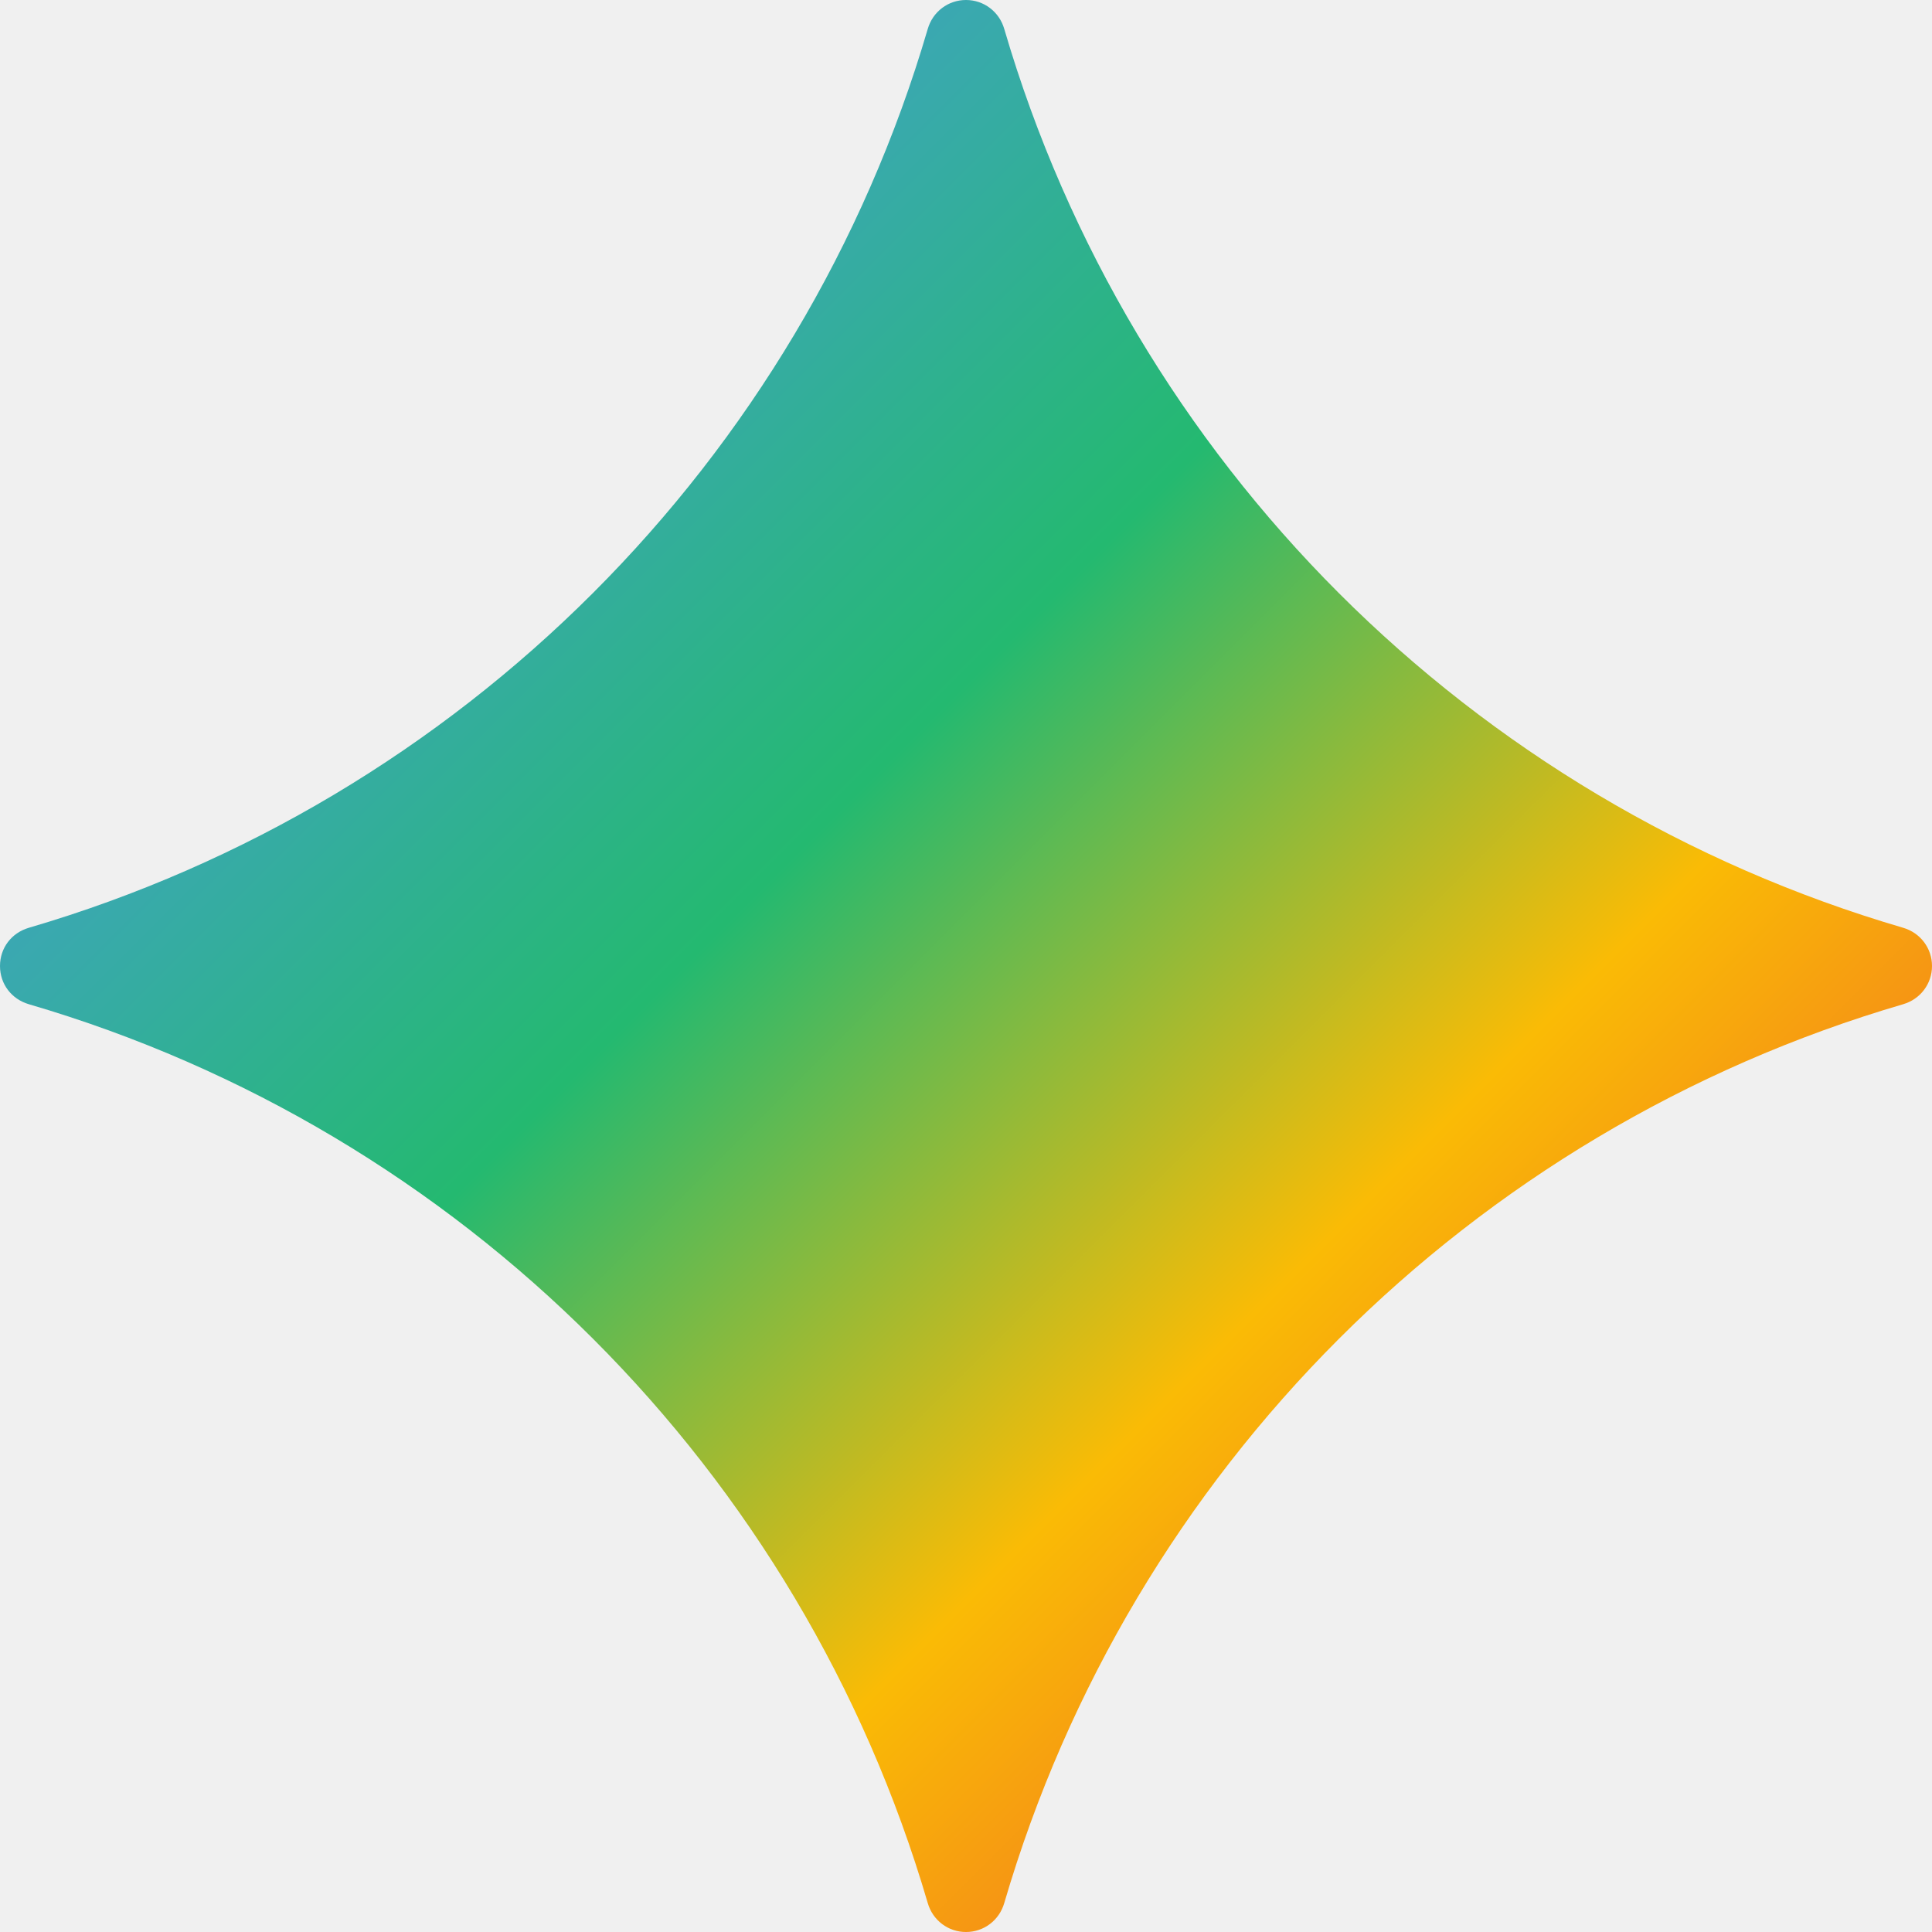
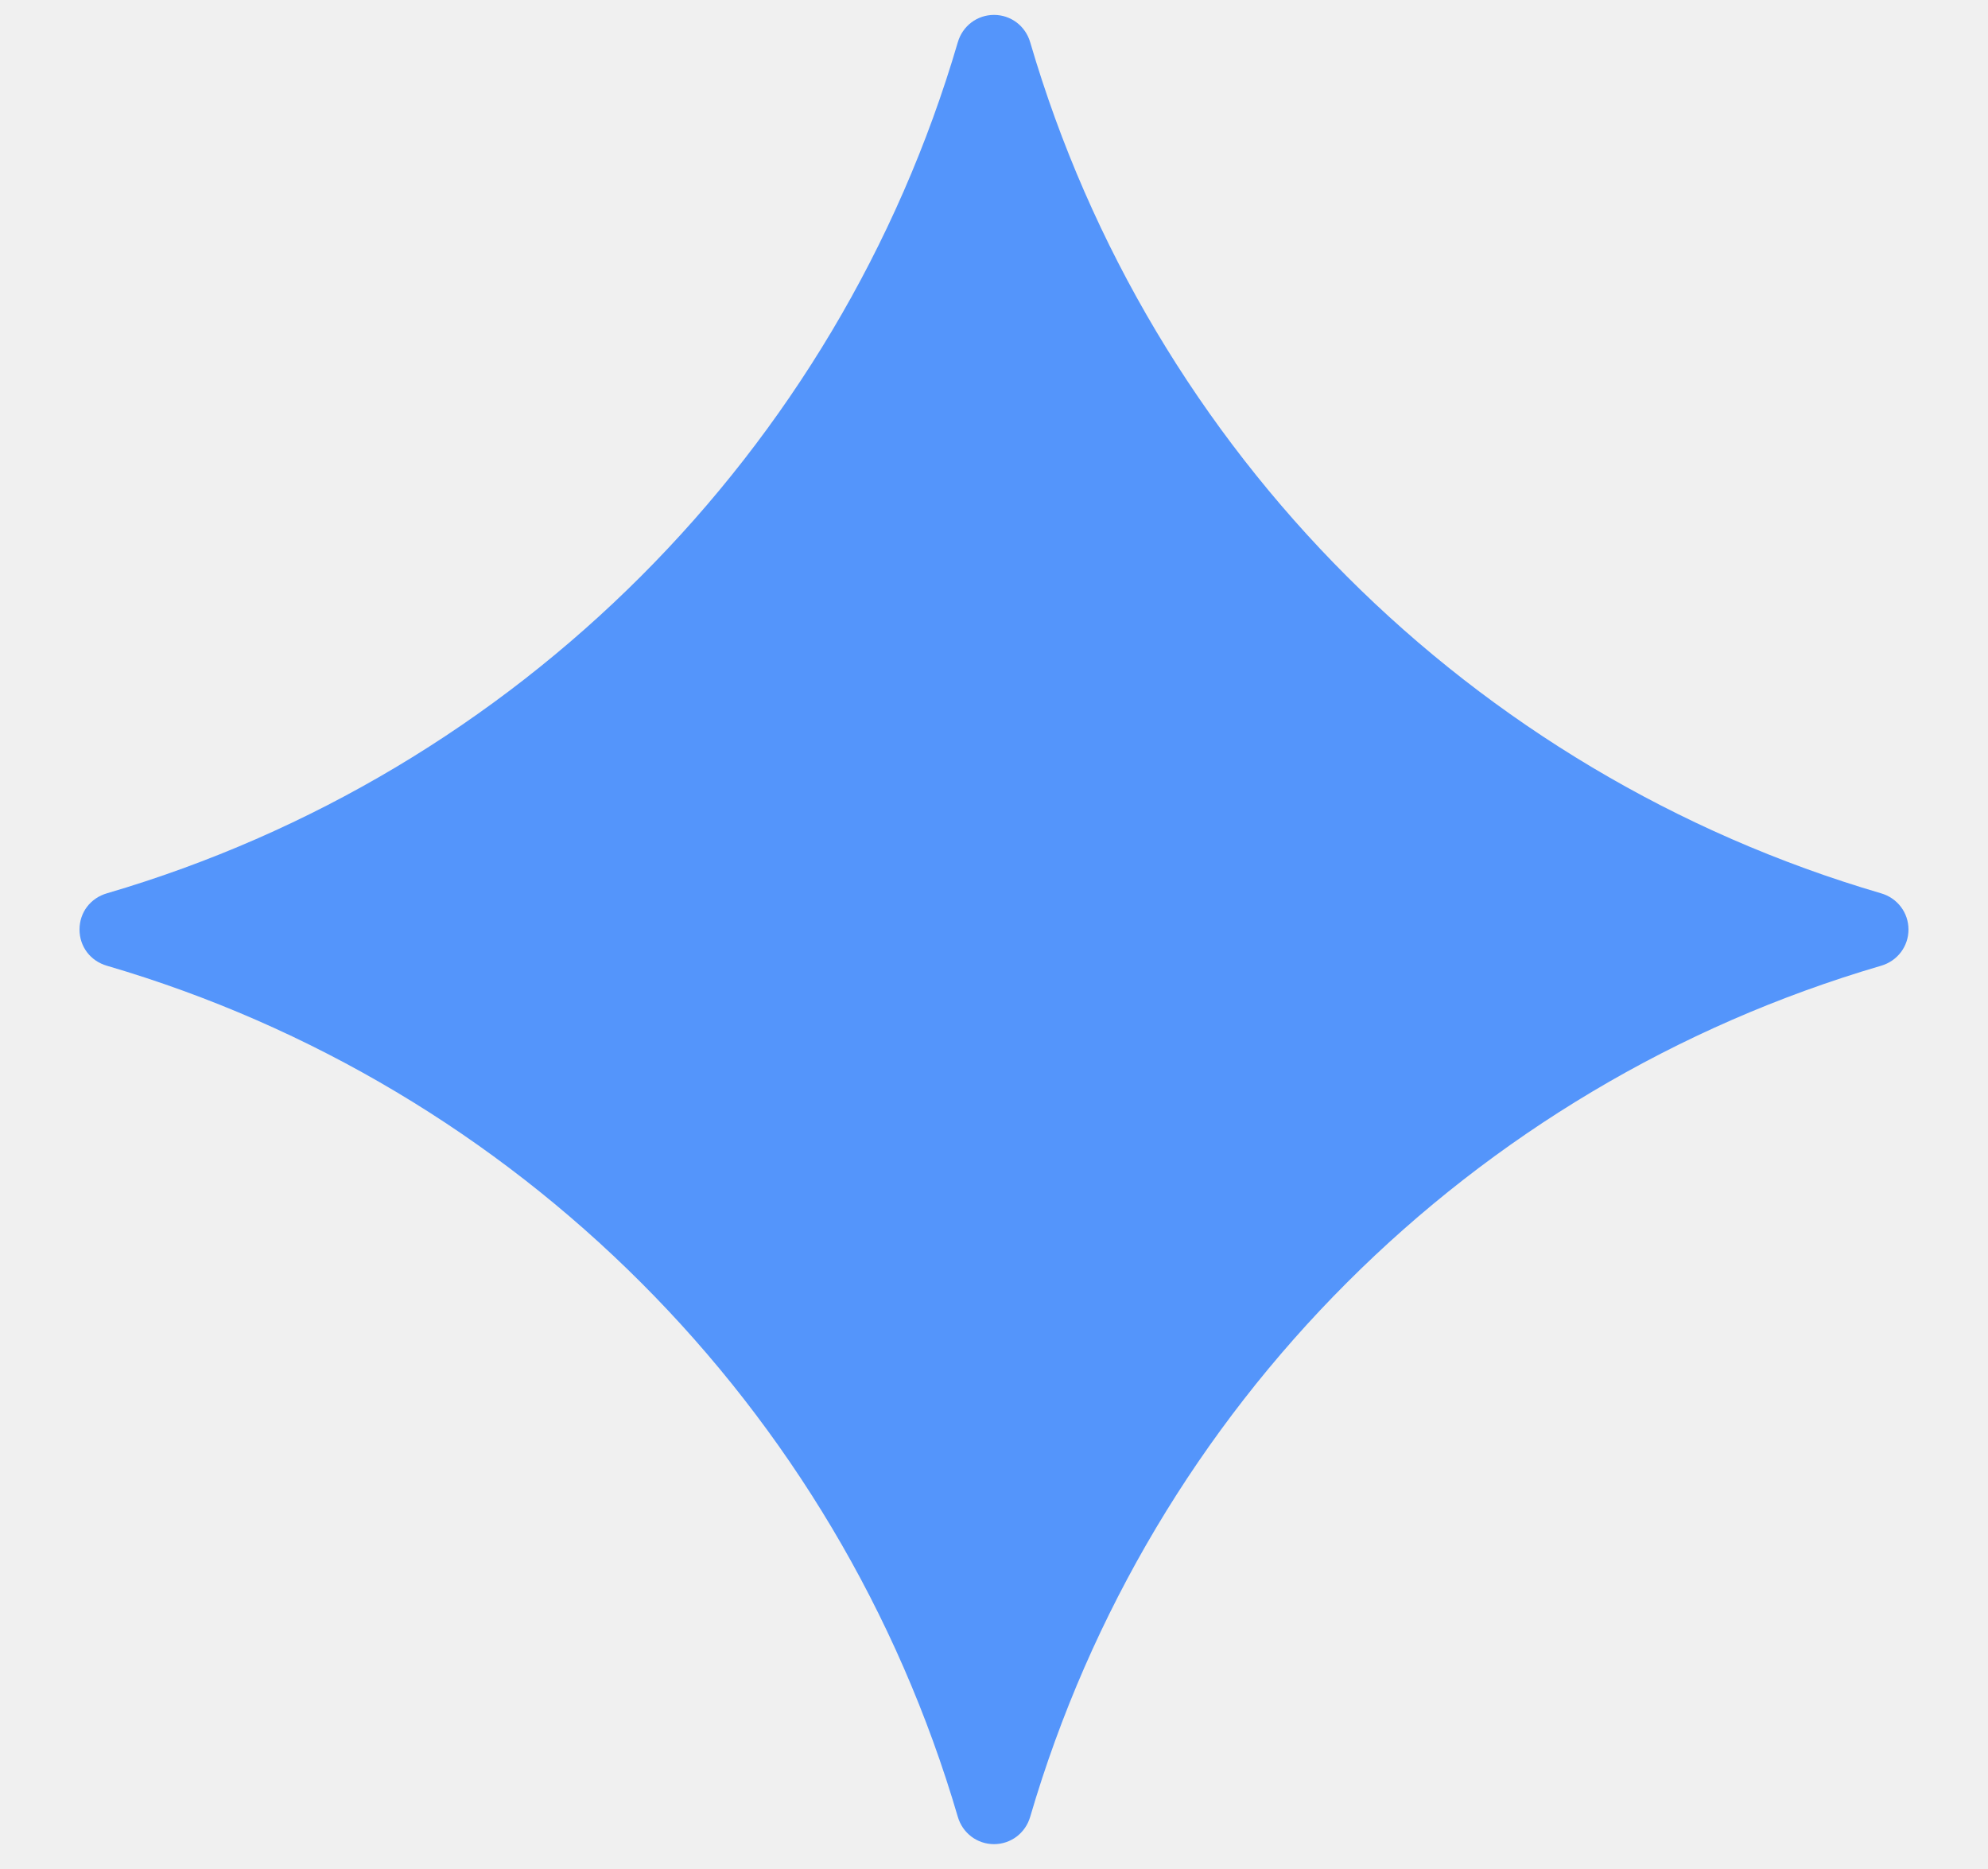
- <svg xmlns="http://www.w3.org/2000/svg" preserveAspectRatio="xMidYMid meet" width="100%" height="100%" overflow="visible" style="display: block;" viewBox="0 0 46 46" fill="none">
+ <svg xmlns="http://www.w3.org/2000/svg" width="50" height="47" viewBox="0 0 50 47" fill="none">
+   <g clip-path="url(#clip0_12237_505)">
+     <path d="M24.089 45.685C21.072 35.381 12.994 27.303 2.69 24.286C2.276 24.166 2 23.807 2 23.375C2 22.943 2.276 22.584 2.69 22.464C12.985 19.447 21.072 11.36 24.089 1.065C24.209 0.651 24.577 0.375 25 0.375C25.423 0.375 25.791 0.651 25.911 1.065C28.928 11.369 37.006 19.447 47.31 22.464C47.724 22.584 48 22.952 48 23.375C48 23.798 47.724 24.166 47.31 24.286C37.006 27.303 28.928 35.381 25.911 45.685C25.791 46.099 25.423 46.375 25 46.375C24.577 46.375 24.209 46.099 24.089 45.685Z" fill="#5495FB" />
+     <mask id="mask0_12237_505" style="mask-type:luminance" maskUnits="userSpaceOnUse" x="1" y="0" width="48" height="47">
+       <path d="M48.046 0.329H1.954V46.421H48.046V0.329Z" fill="url(#paint0_linear_12237_505)" />
+     </mask>
+     <g mask="url(#mask0_12237_505)">
+       <path d="M24.089 45.685C21.072 35.381 12.994 27.303 2.69 24.286C2.276 24.166 2 23.807 2 23.375C2 22.943 2.276 22.584 2.69 22.464C12.985 19.447 21.072 11.36 24.089 1.065C24.209 0.651 24.577 0.375 25 0.375C25.423 0.375 25.791 0.651 25.911 1.065C28.928 11.369 37.006 19.447 47.31 22.464C47.724 22.584 48 22.952 48 23.375C48 23.798 47.724 24.166 47.31 24.286C37.006 27.303 28.928 35.381 25.911 45.685C25.791 46.099 25.423 46.375 25 46.375C24.577 46.375 24.209 46.099 24.089 45.685Z" fill="#24B970" />
+     </g>
+     <mask id="mask1_12237_505" style="mask-type:luminance" maskUnits="userSpaceOnUse" x="1" y="0" width="48" height="47">
+       <path d="M48.046 0.329H1.954V46.421H48.046V0.329Z" fill="url(#paint1_linear_12237_505)" />
+     </mask>
+     <g mask="url(#mask1_12237_505)">
+       <path d="M24.089 45.685C21.072 35.381 12.994 27.303 2.69 24.286C2.276 24.166 2 23.807 2 23.375C2 22.943 2.276 22.584 2.69 22.464C12.985 19.447 21.072 11.36 24.089 1.065C24.209 0.651 24.577 0.375 25 0.375C25.423 0.375 25.791 0.651 25.911 1.065C28.928 11.369 37.006 19.447 47.31 22.464C47.724 22.584 48 22.952 48 23.375C48 23.798 47.724 24.166 47.31 24.286C37.006 27.303 28.928 35.381 25.911 45.685C25.791 46.099 25.423 46.375 25 46.375C24.577 46.375 24.209 46.099 24.089 45.685Z" fill="#F94544" />
+     </g>
+     <mask id="mask2_12237_505" style="mask-type:luminance" maskUnits="userSpaceOnUse" x="1" y="0" width="48" height="47">
+       <path d="M48.046 0.329H1.954V46.421H48.046V0.329Z" fill="url(#paint2_linear_12237_505)" />
+     </mask>
+     <g mask="url(#mask2_12237_505)">
+       <path d="M24.089 45.685C21.072 35.381 12.994 27.303 2.69 24.286C2.276 24.166 2 23.807 2 23.375C2 22.943 2.276 22.584 2.69 22.464C12.985 19.447 21.072 11.36 24.089 1.065C24.209 0.651 24.577 0.375 25 0.375C25.423 0.375 25.791 0.651 25.911 1.065C28.928 11.369 37.006 19.447 47.31 22.464C47.724 22.584 48 22.952 48 23.375C48 23.798 47.724 24.166 47.31 24.286C37.006 27.303 28.928 35.381 25.911 45.685C25.791 46.099 25.423 46.375 25 46.375C24.577 46.375 24.209 46.099 24.089 45.685Z" fill="#F5BB19" />
+     </g>
+   </g>
  <defs>
-     <linearGradient id="gemini-isotype-gradient" x1="2" x2="44" y1="2" y2="44" gradientUnits="userSpaceOnUse">
-       <stop offset="0" stop-color="#5495FB" />
-       <stop offset="0.42" stop-color="#24B970" />
-       <stop offset="0.68" stop-color="#FABB05" />
-       <stop offset="1" stop-color="#EC4135" />
+     <linearGradient id="paint0_linear_12237_505" x1="-40.387" y1="12.906" x2="-26.277" y2="0.729" gradientUnits="userSpaceOnUse">
+       <stop stop-color="white" />
+       <stop offset="1" stop-color="white" stop-opacity="0" />
    </linearGradient>
+     <linearGradient id="paint1_linear_12237_505" x1="-39.709" y1="-8.152" x2="-29.733" y2="3.711" gradientUnits="userSpaceOnUse">
+       <stop stop-color="white" />
+       <stop offset="1" stop-color="white" stop-opacity="0" />
+     </linearGradient>
+     <linearGradient id="paint2_linear_12237_505" x1="-49.296" y1="3.527" x2="-27.193" y2="3.735" gradientUnits="userSpaceOnUse">
+       <stop stop-color="white" />
+       <stop offset="1" stop-color="white" stop-opacity="0" />
+     </linearGradient>
+     <clipPath id="clip0_12237_505">
+       <rect width="50" height="46.75" fill="white" />
+     </clipPath>
  </defs>
-   <path d="M22.089 45.31C19.072 35.006 10.994 26.928 0.69 23.911C0.276 23.791 0 23.432 0 23C0 22.568 0.276 22.209 0.69 22.089C10.985 19.072 19.072 10.985 22.089 0.69C22.209 0.276 22.577 0 23 0C23.423 0 23.791 0.276 23.911 0.69C26.928 10.994 35.006 19.072 45.31 22.089C45.724 22.209 46 22.577 46 23C46 23.423 45.724 23.791 45.31 23.911C35.006 26.928 26.928 35.006 23.911 45.31C23.791 45.724 23.423 46 23 46C22.577 46 22.209 45.724 22.089 45.31Z" fill="url(#gemini-isotype-gradient)" />
</svg>
